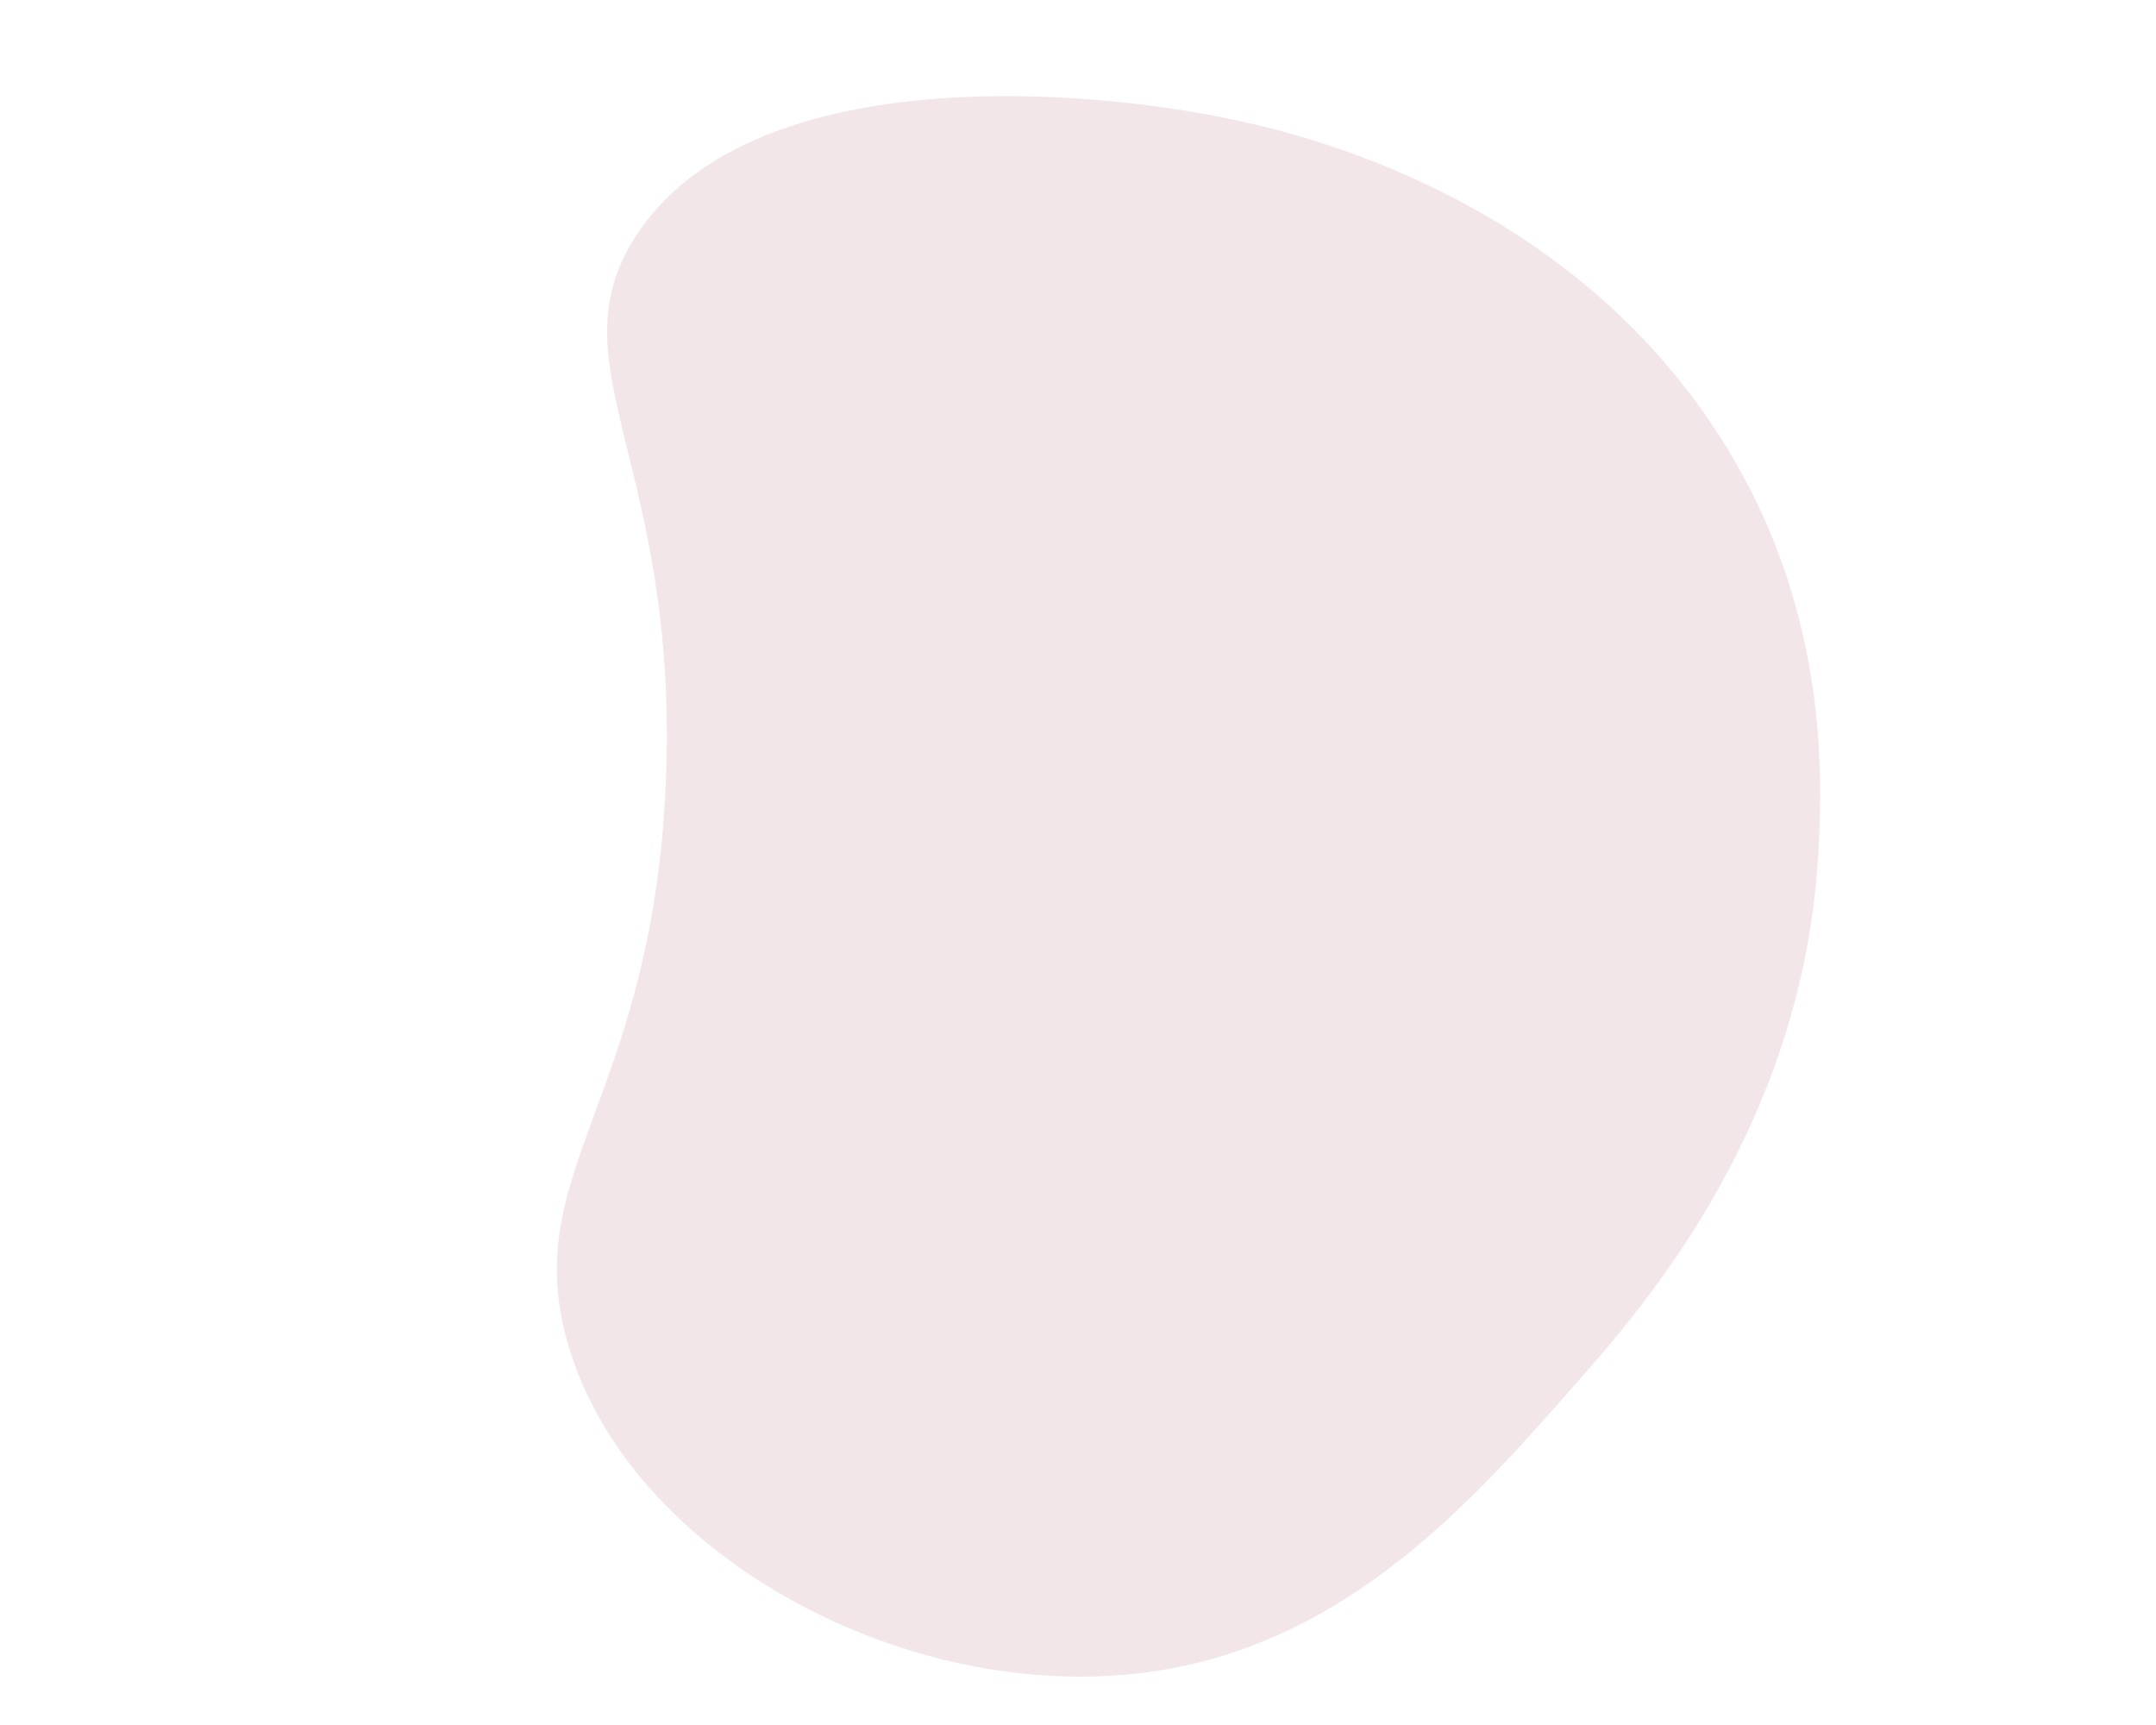
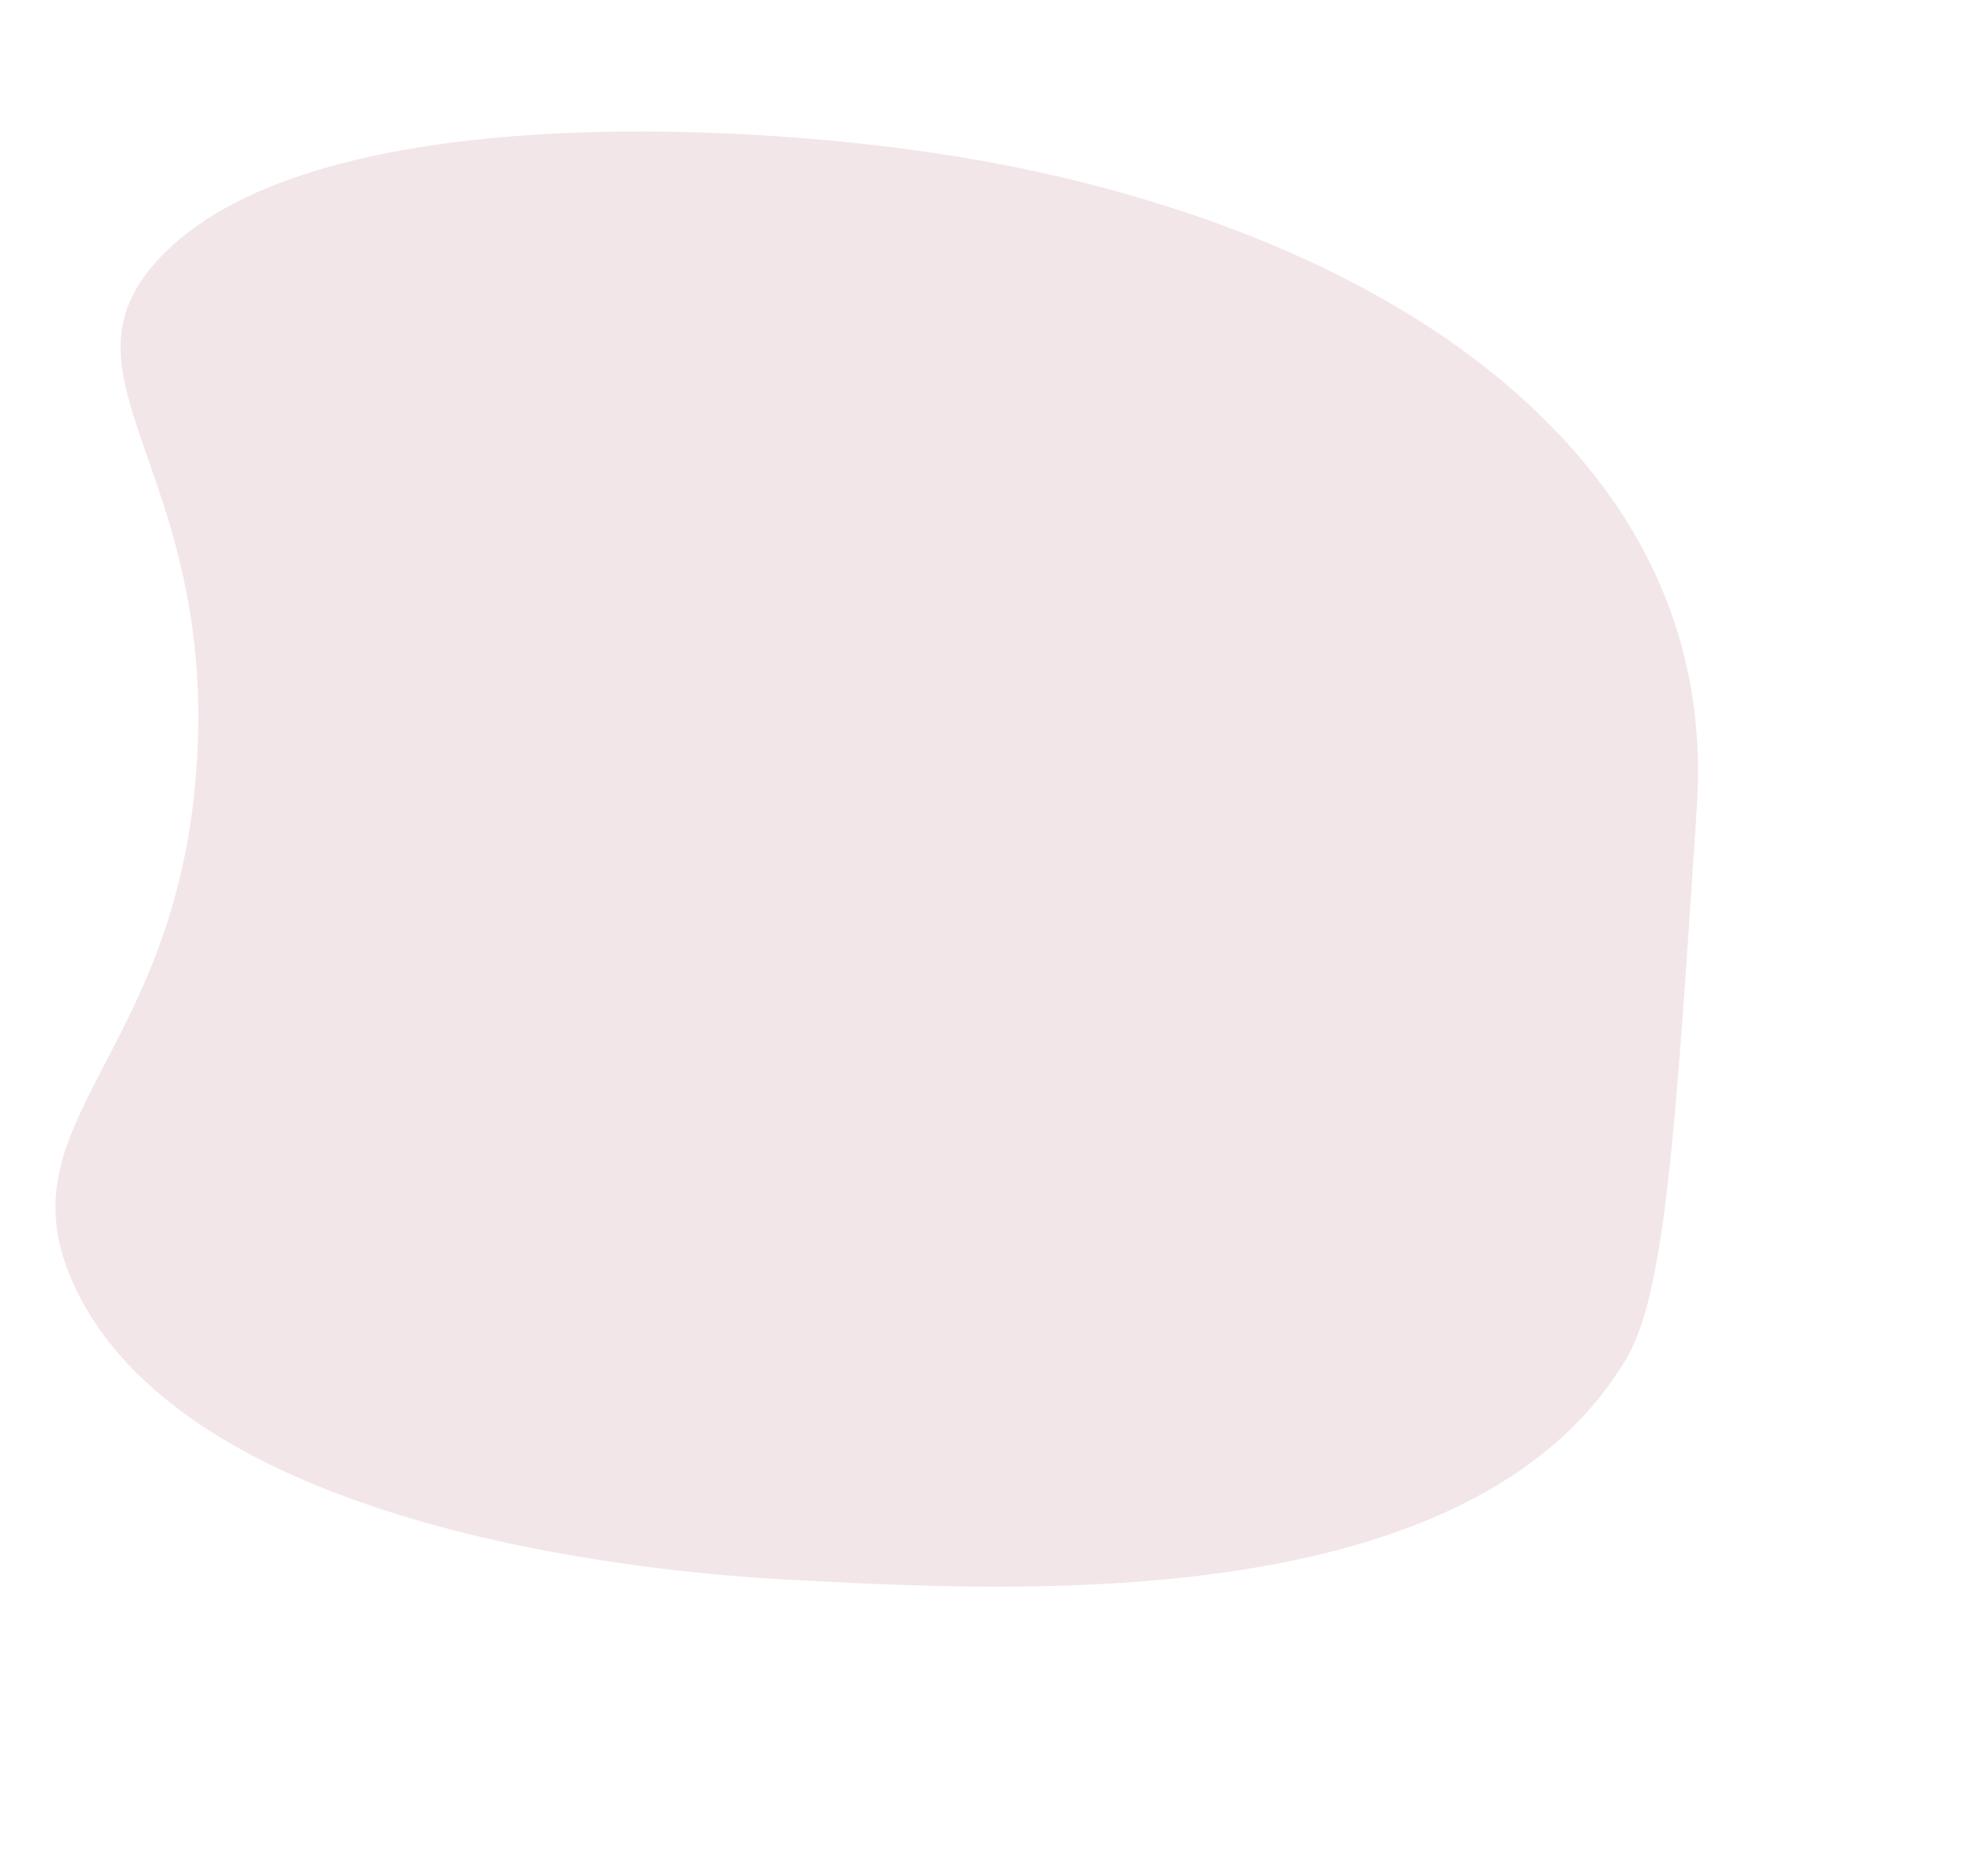
- <svg xmlns="http://www.w3.org/2000/svg" version="1.1" id="Calque_1" x="0px" y="0px" viewBox="0 0 1280 1024" style="enable-background:new 0 0 1280 1024;" xml:space="preserve">
+ <svg xmlns="http://www.w3.org/2000/svg" version="1.1" id="Calque_1" x="0px" y="0px" viewBox="0 0 3140 2981" style="enable-background:new 0 0 3140 2981;" xml:space="preserve">
  <style type="text/css">
	.st0{fill:#F2E6E9;}
</style>
-   <path class="st0" d="M1029.7,273.3c55.4,95.3,51.8,188.4,50.2,226.4c-7,165.4-103.2,274.9-143.8,321.1  c-65.5,74.5-144.4,164.2-272.2,173.7c-136.3,10.1-286.4-73.5-324.6-189.9c-35.3-107.3,47.7-146.9,56-340  c8.1-189.5-67.6-247.8-17.7-324.6C445,36.2,642.6,52,731.1,70.8C765.4,78.1,937.6,114.7,1029.7,273.3z" />
+   <path class="st0" d="M2521,739.8c79.9,97.1,124.5,193.2,149,279.1c34.7,121.9,29.1,222.1,25.6,276.7  c-33.4,507.8-50.1,761.7-111.5,864.4c-244.8,409.7-962.8,370.8-1336,350.5c-154.8-8.4-941.7-62.7-1129.7-466.2  C-4.5,1780.8,284.2,1683.7,313,1209.6c28.2-465.3-235.4-608.5-61.7-797c235-254.9,922.6-216,1230.5-169.8  C1601.2,260.7,2200.5,350.6,2521,739.8z" />
</svg>
